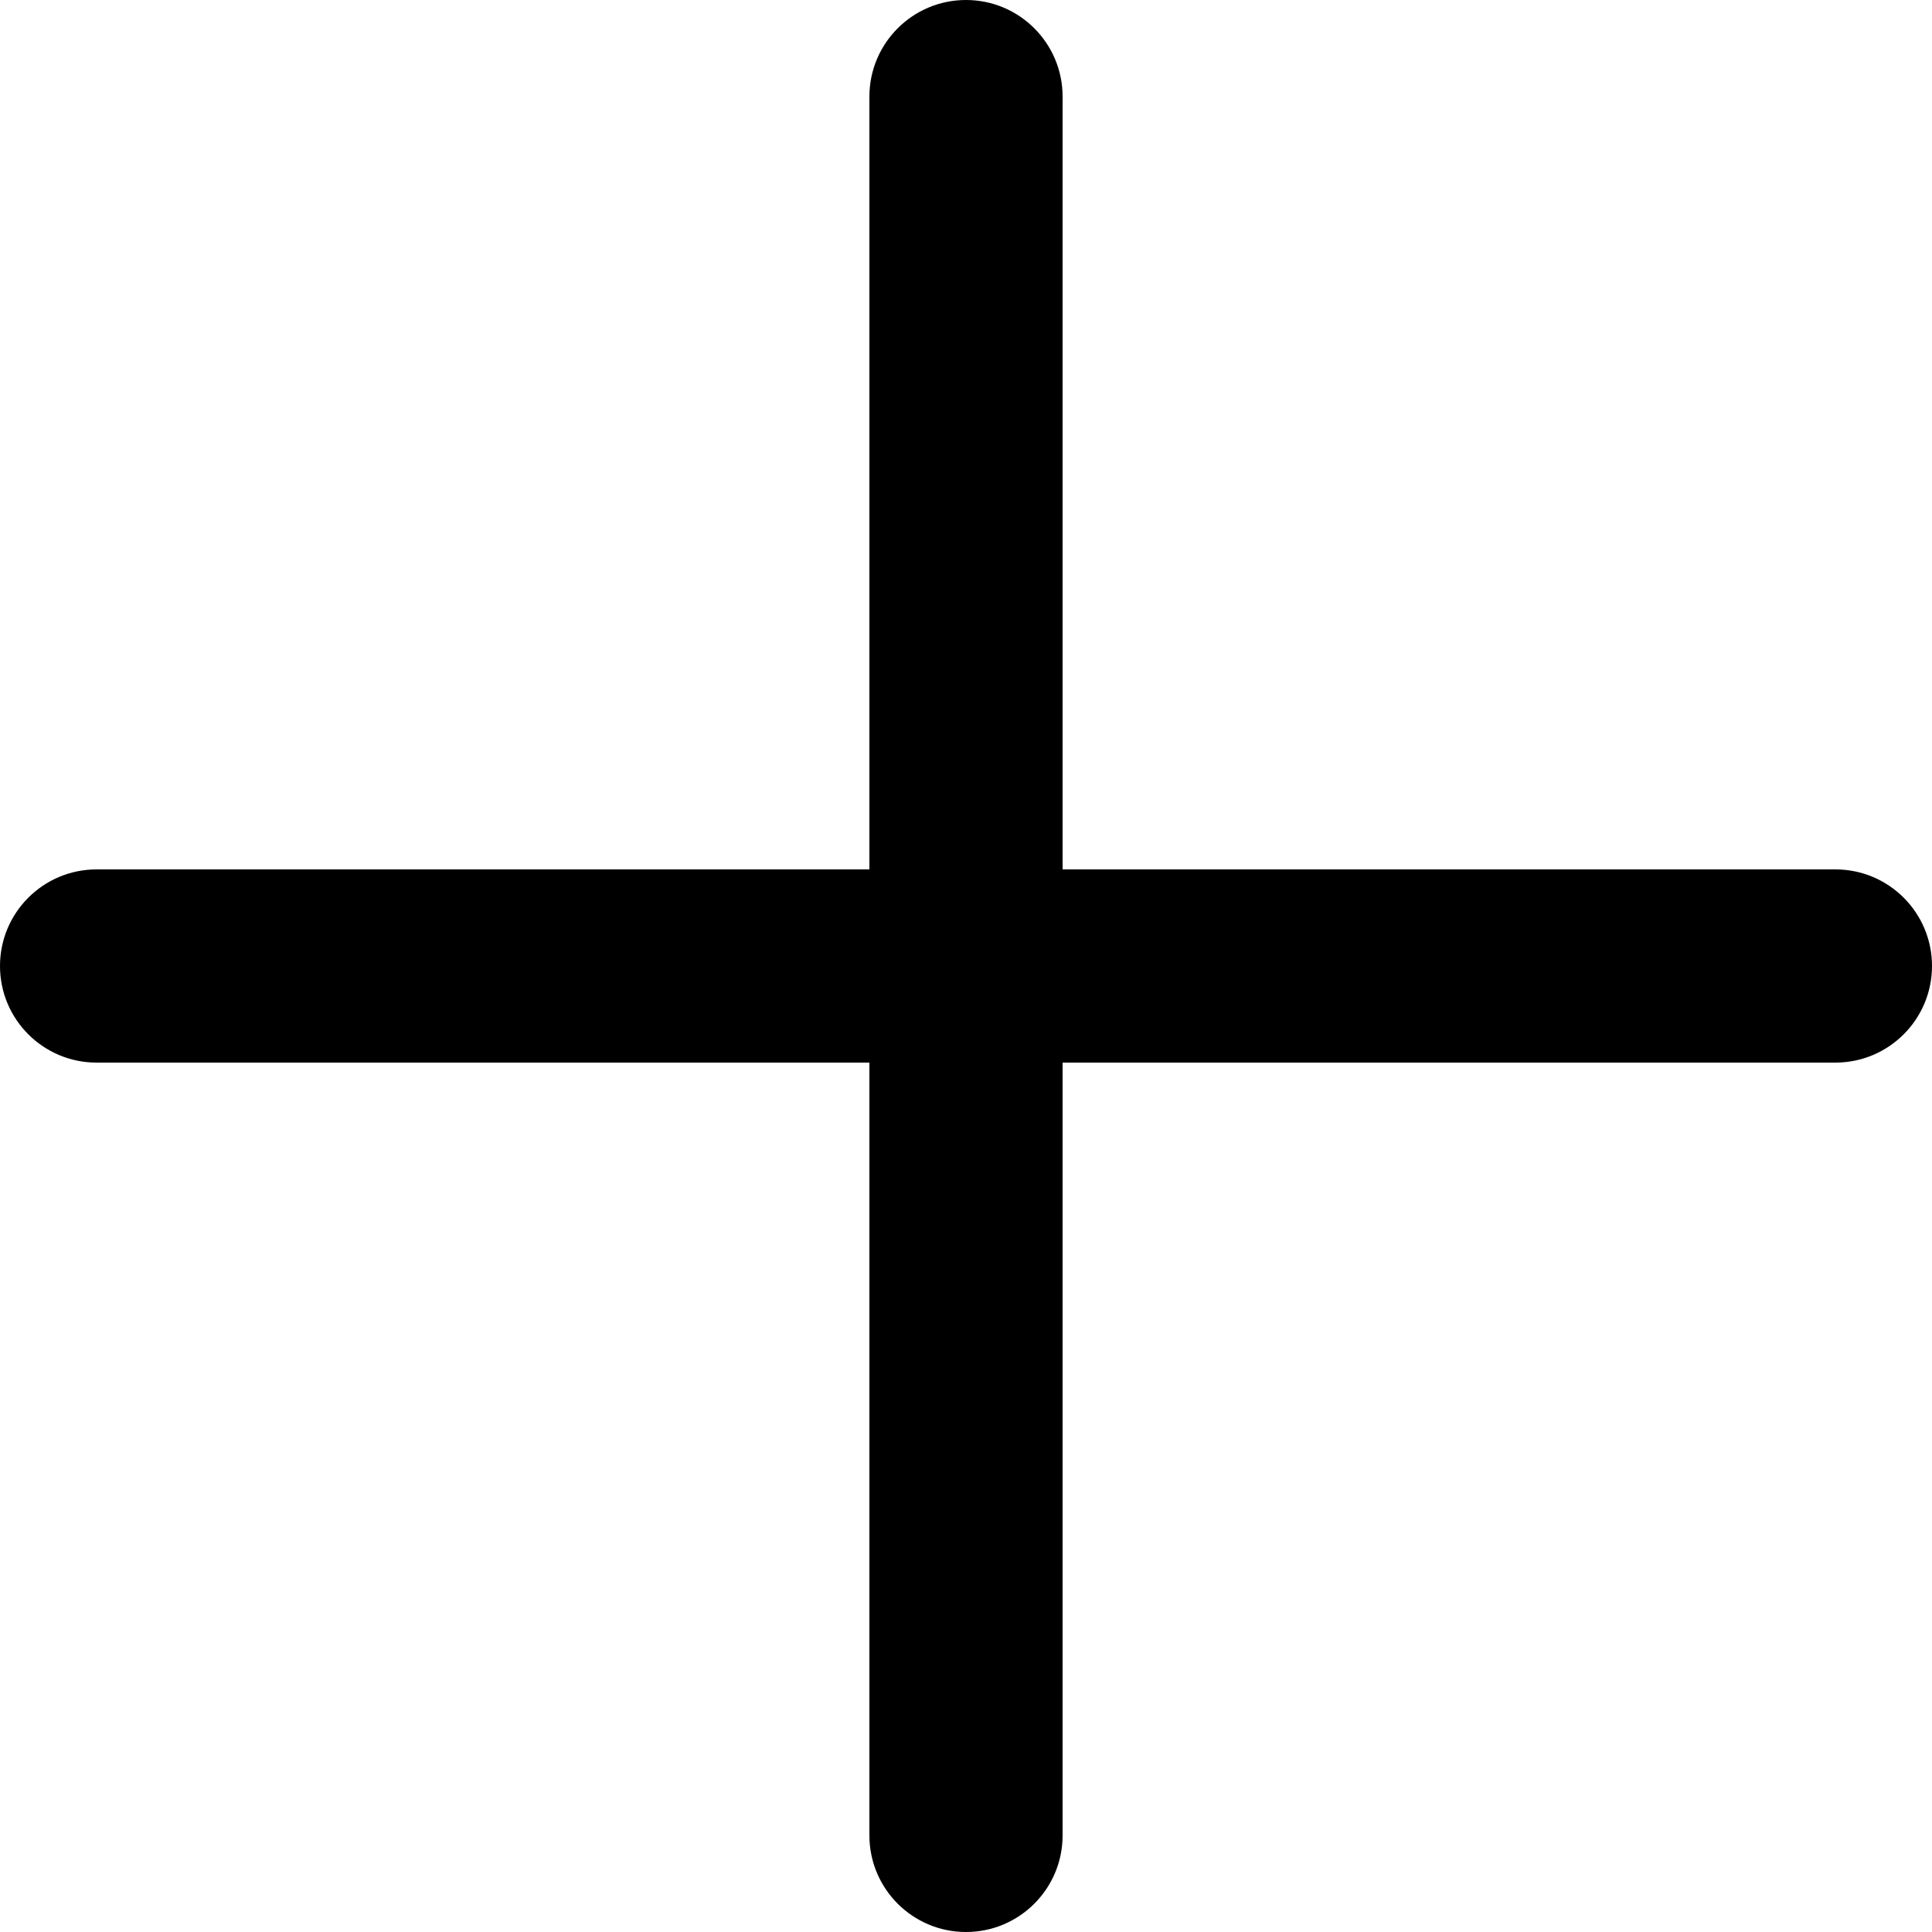
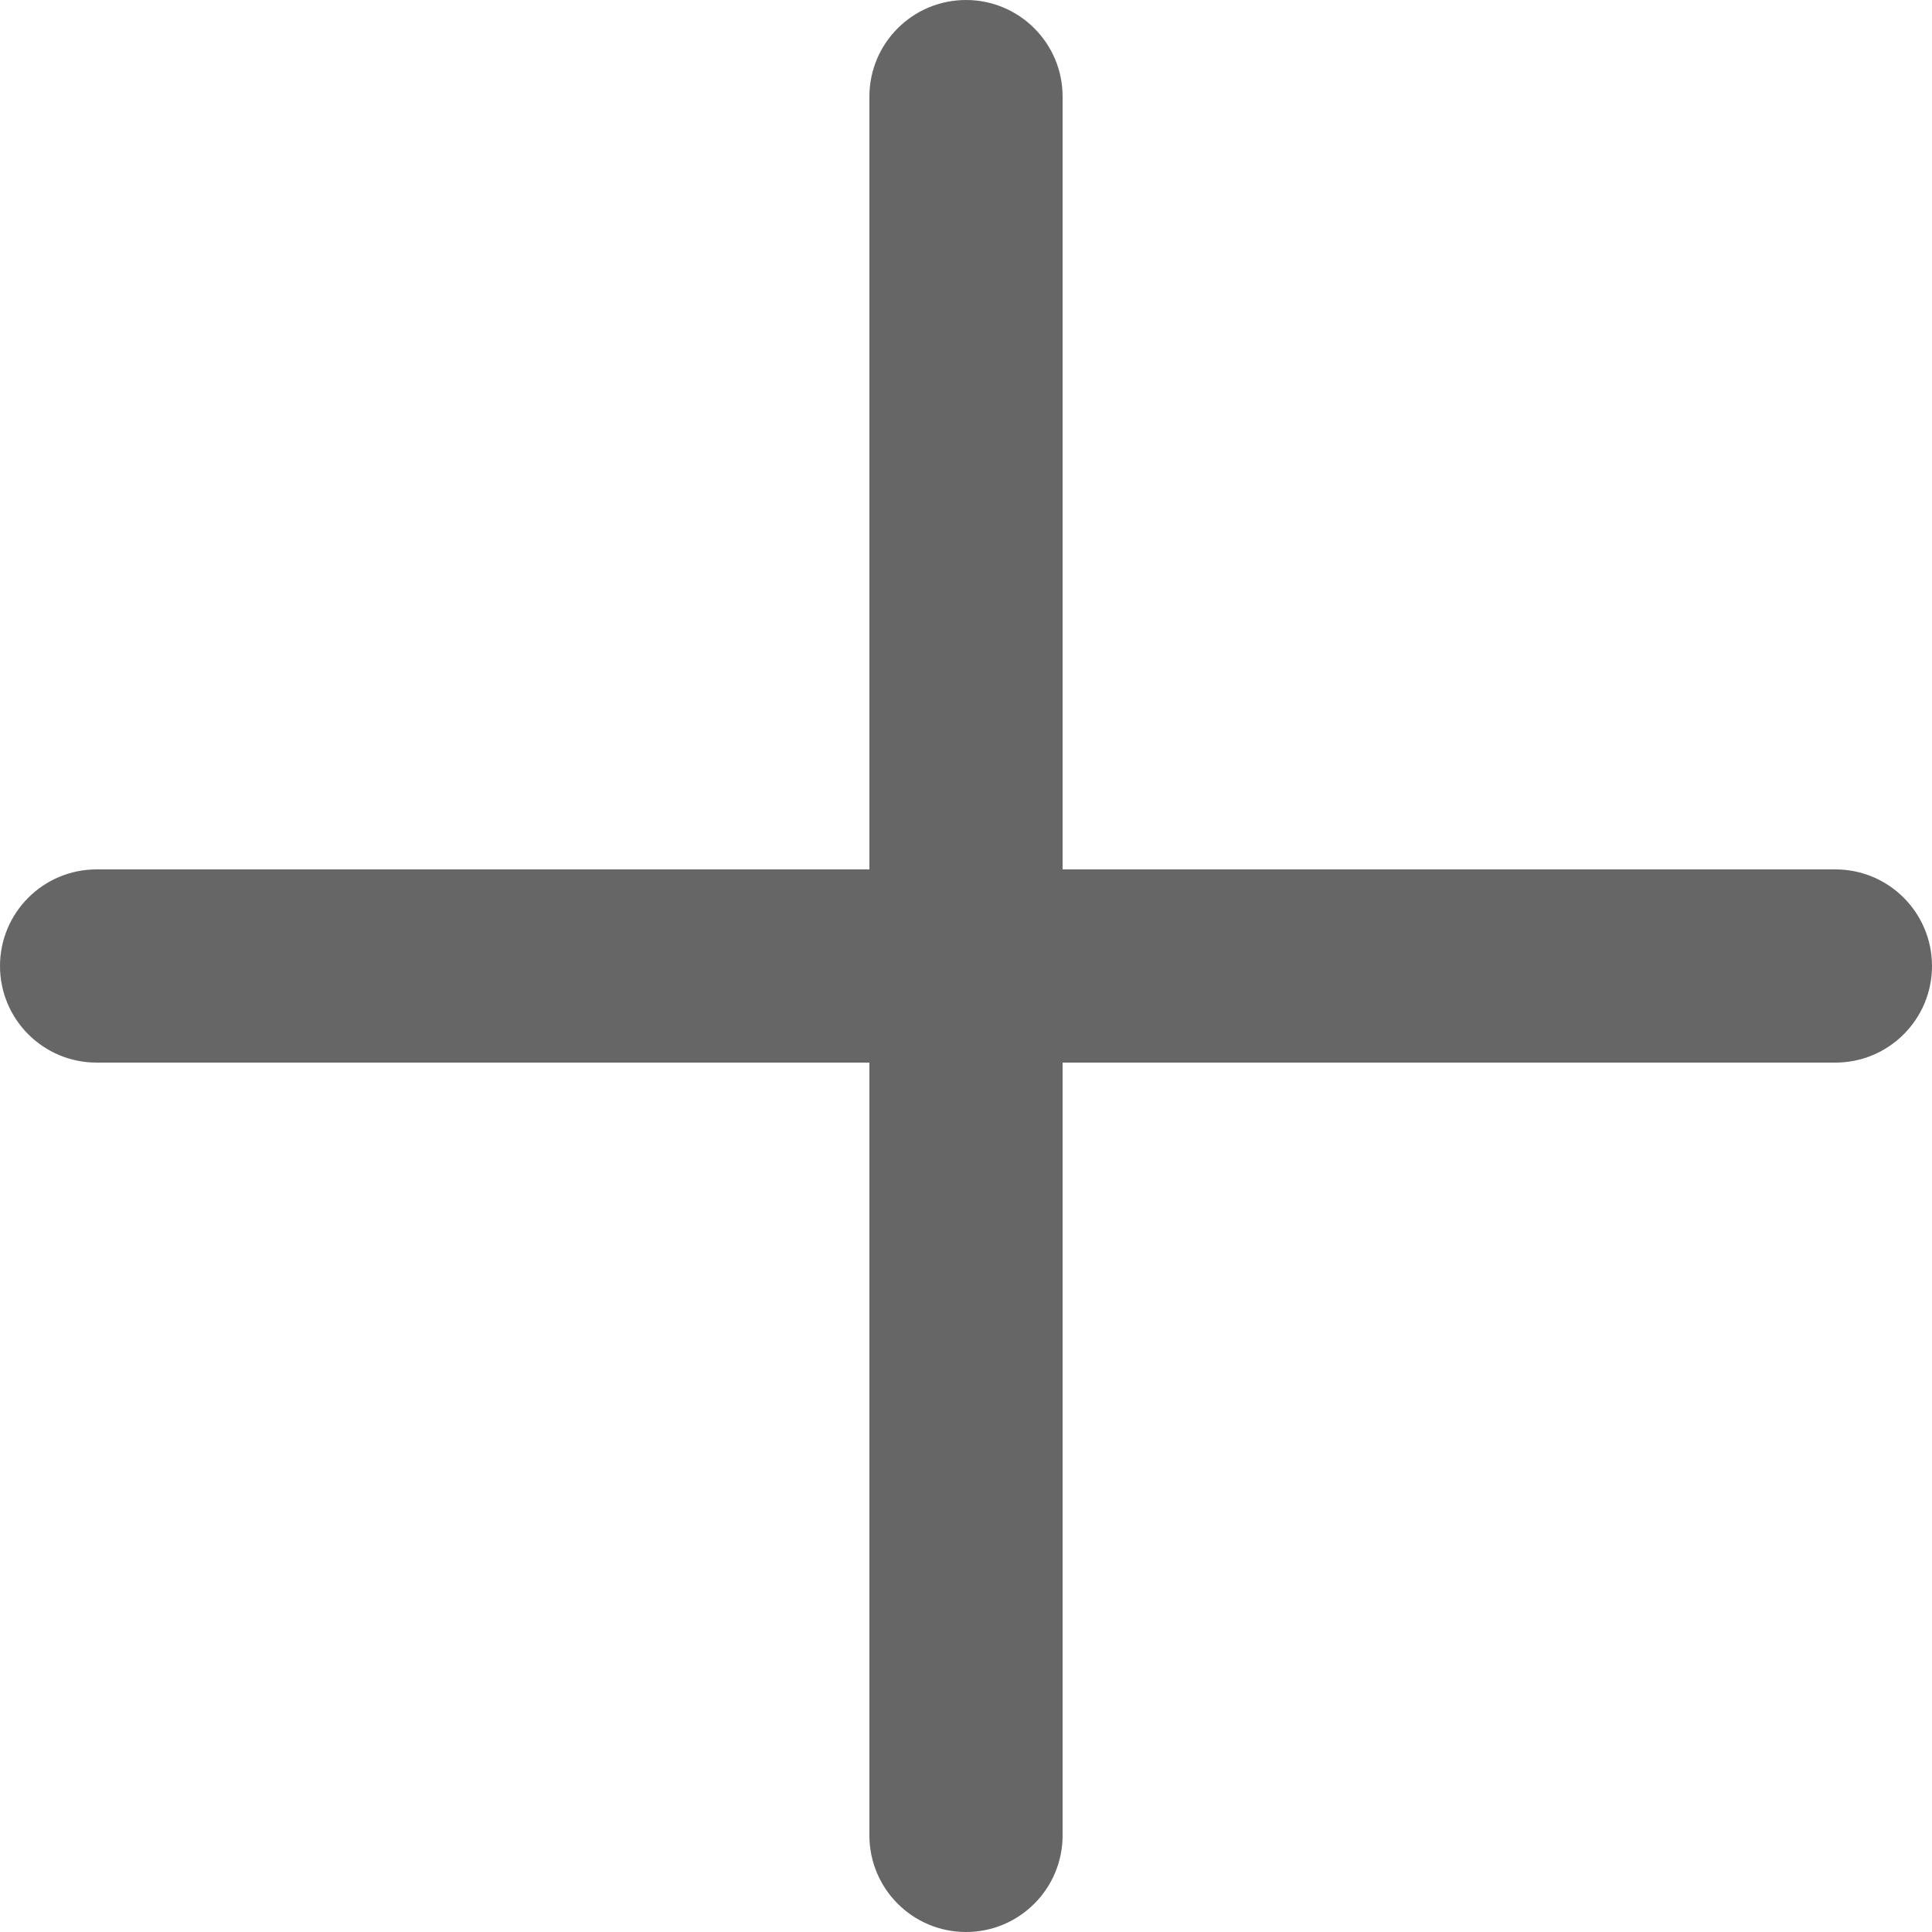
- <svg xmlns="http://www.w3.org/2000/svg" width="100" height="100" viewBox="0 0 1000 1000">
+ <svg xmlns="http://www.w3.org/2000/svg" width="100" height="100" viewBox="0 0 1000 1000" fill="#666666">
  <rect x="450" y="1000" width="1000" height="100" rx="50" transform="rotate(-90 450 1000)" />
  <rect y="450" width="1000" height="100" rx="50" />
</svg>
